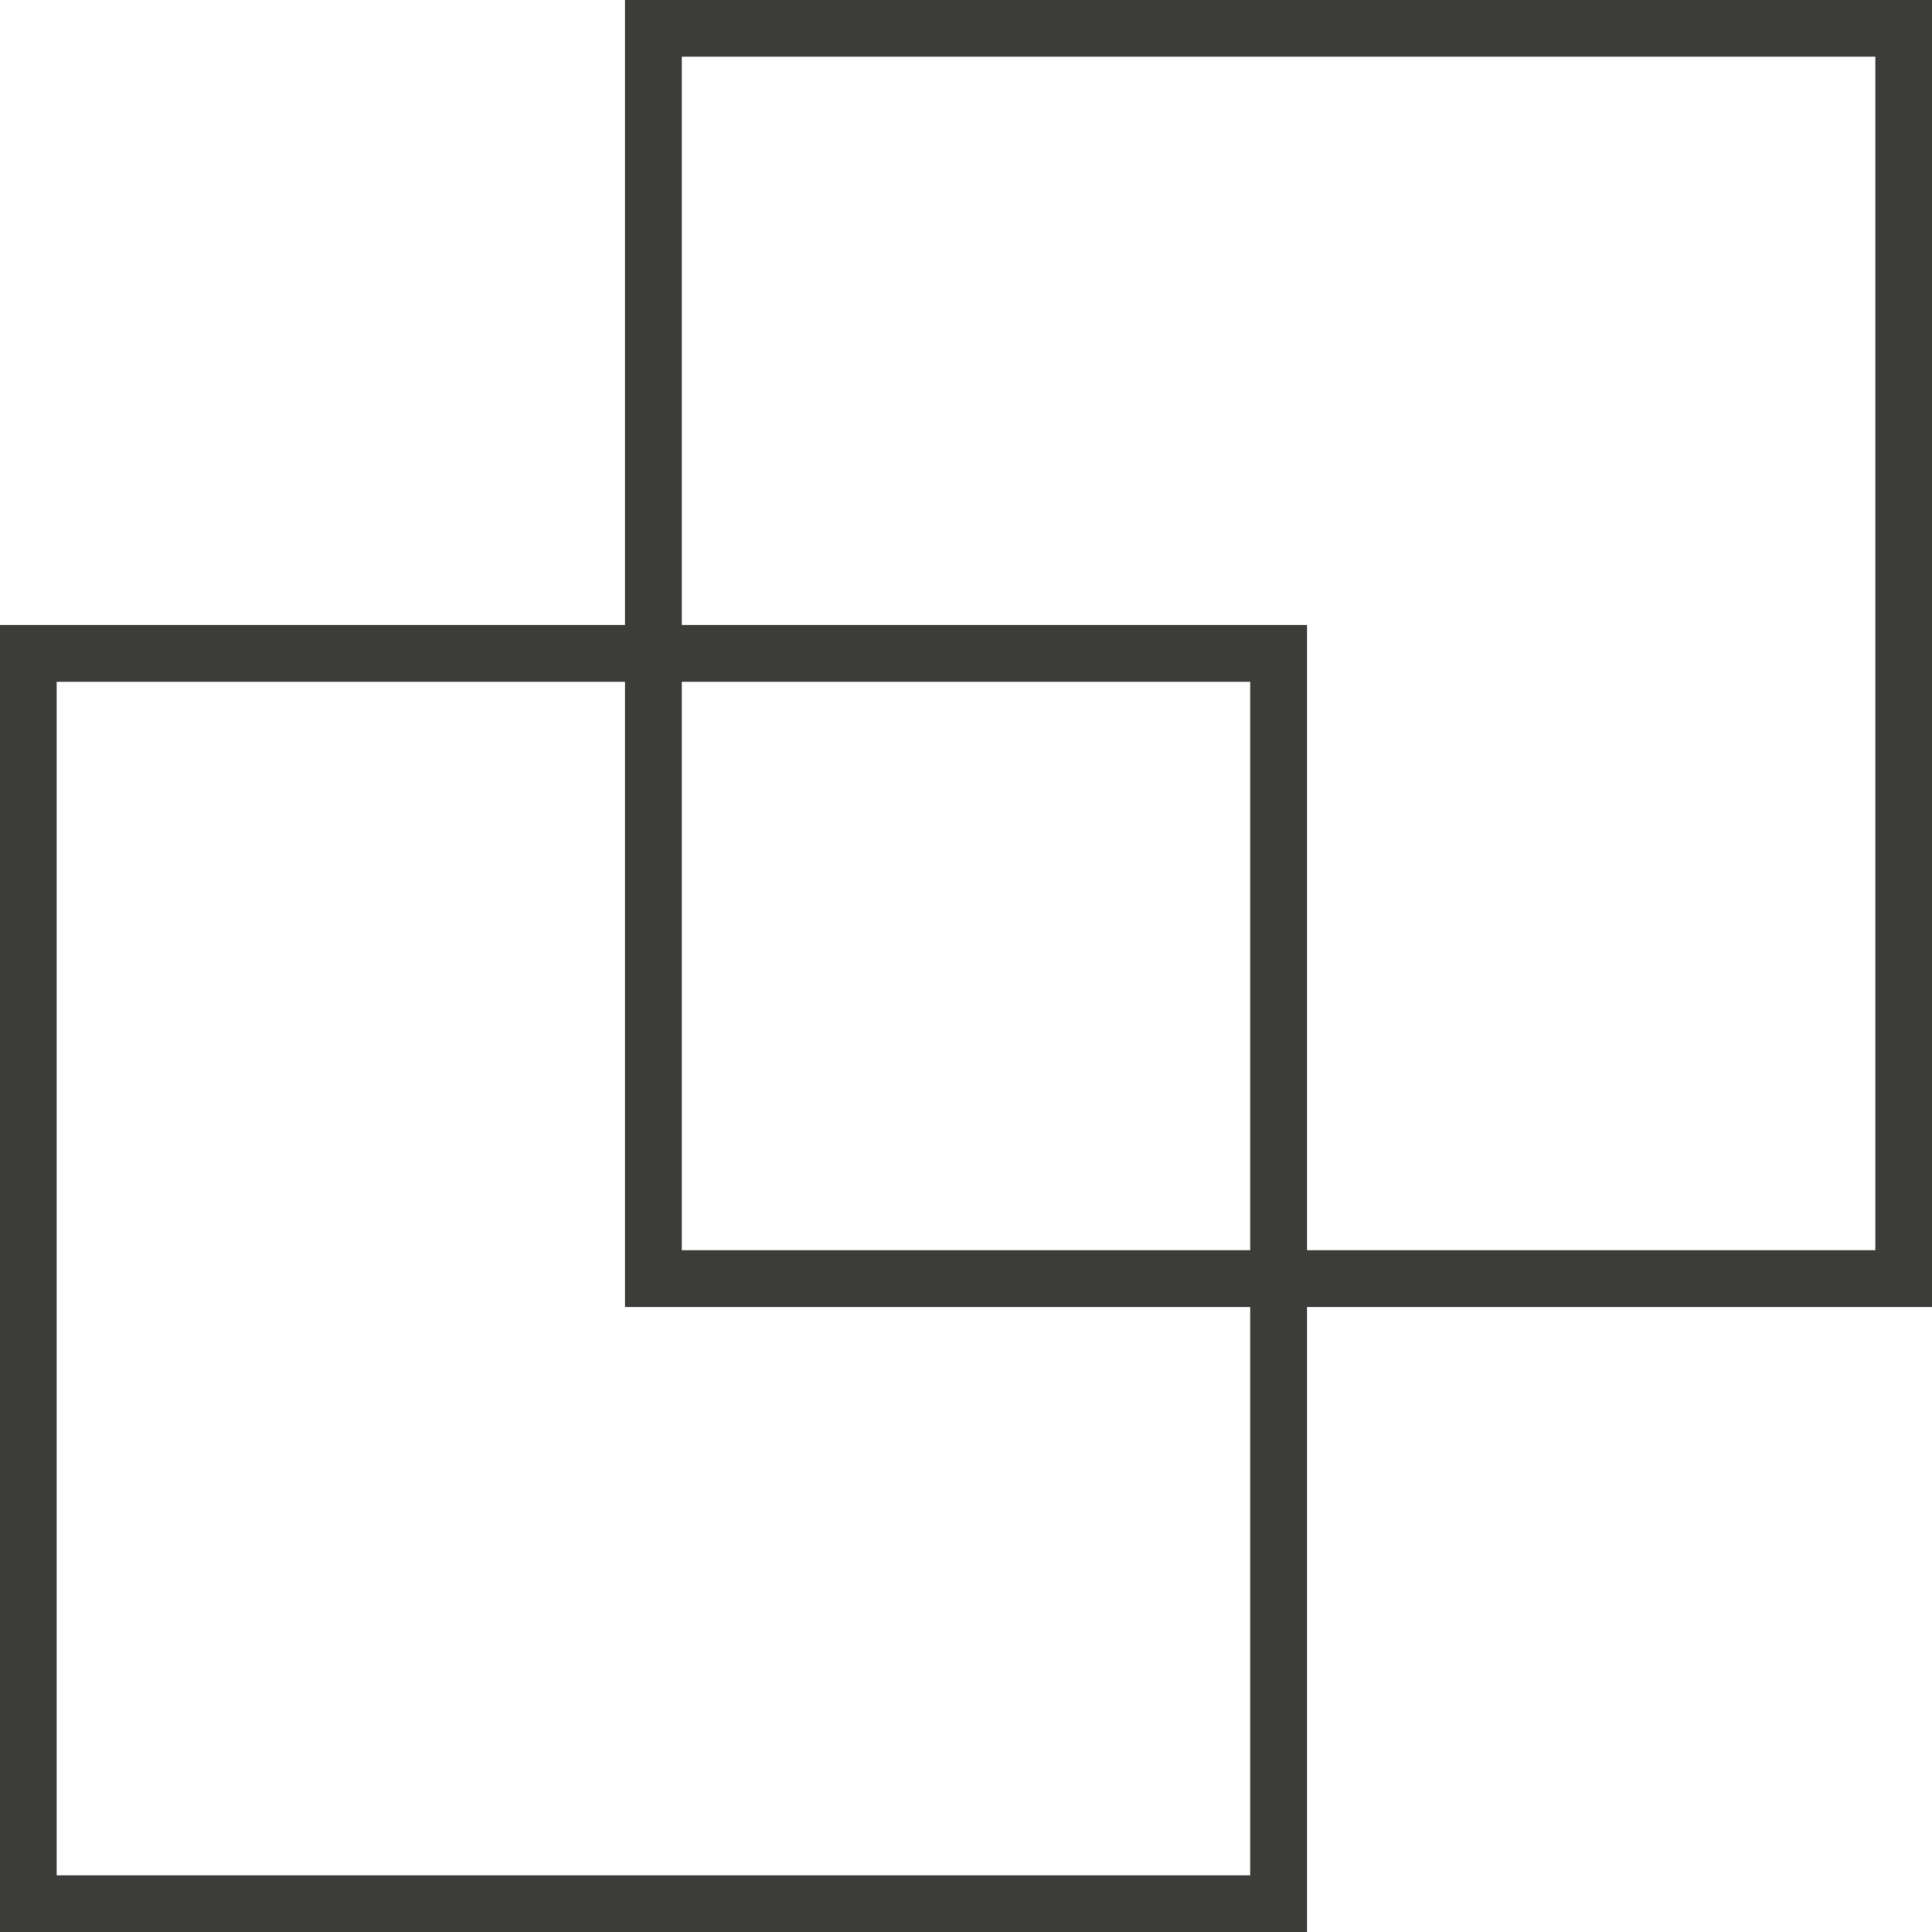
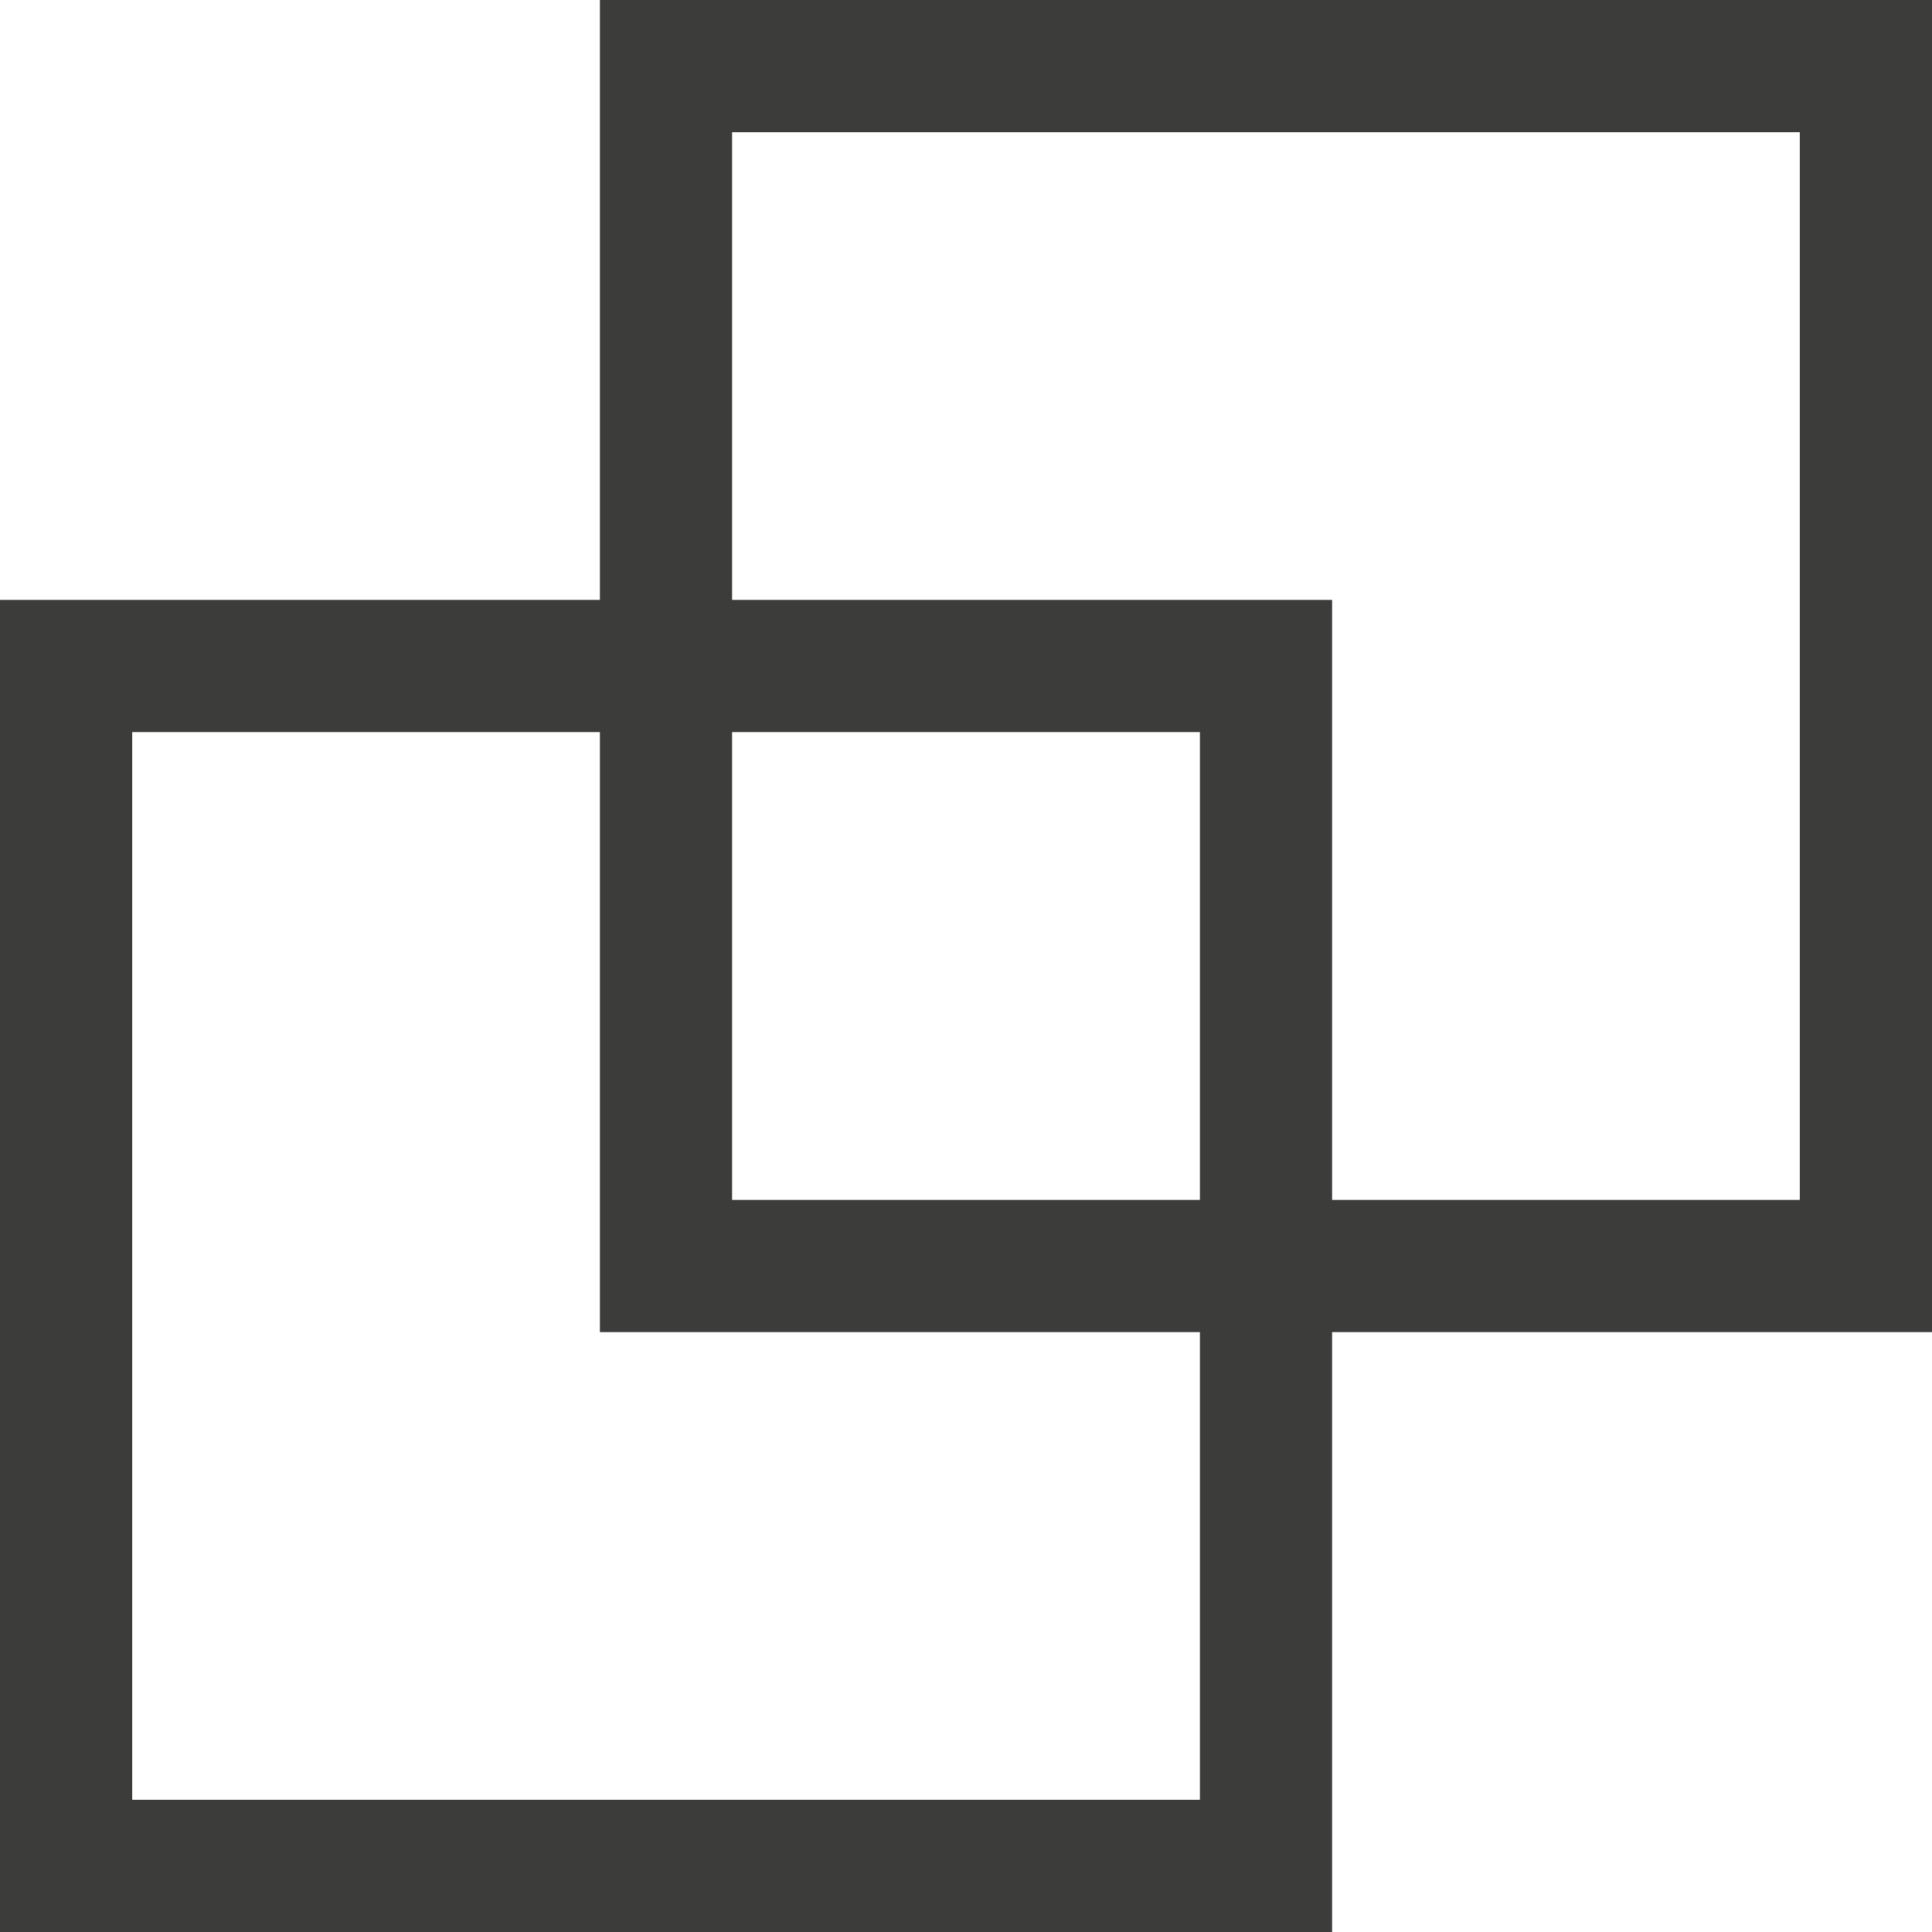
- <svg xmlns="http://www.w3.org/2000/svg" viewBox="0 0 238.46 238.46">
+ <svg xmlns="http://www.w3.org/2000/svg" id="Layer_2" data-name="Layer 2" viewBox="0 0 248.46 248.46">
  <defs>
-     <style>.cls-1{fill:none;stroke:#3c3c3b;stroke-miterlimit:10;stroke-width:7px;}</style>
+     <style>
+       .cls-1 {
+         fill: none;
+         stroke: #3c3c3b;
+         stroke-miterlimit: 10;
+         stroke-width: 17px;
+       }
+     </style>
  </defs>
-   <g id="Lag_2" data-name="Lag 2">
-     <g id="Logo_1" data-name="Logo 1">
-       <g id="Lag_1-2" data-name="Lag 1">
-         <rect class="cls-1" x="3.5" y="80.65" width="154.31" height="154.31" />
-         <rect class="cls-1" x="80.65" y="3.5" width="154.31" height="154.31" />
-       </g>
-     </g>
+   <g id="CorrectLogo_Thicker">
+     <rect class="cls-1" x="8.5" y="85.65" width="154.31" height="154.31" />
+     <rect class="cls-1" x="85.65" y="8.5" width="154.31" height="154.31" />
  </g>
</svg>
